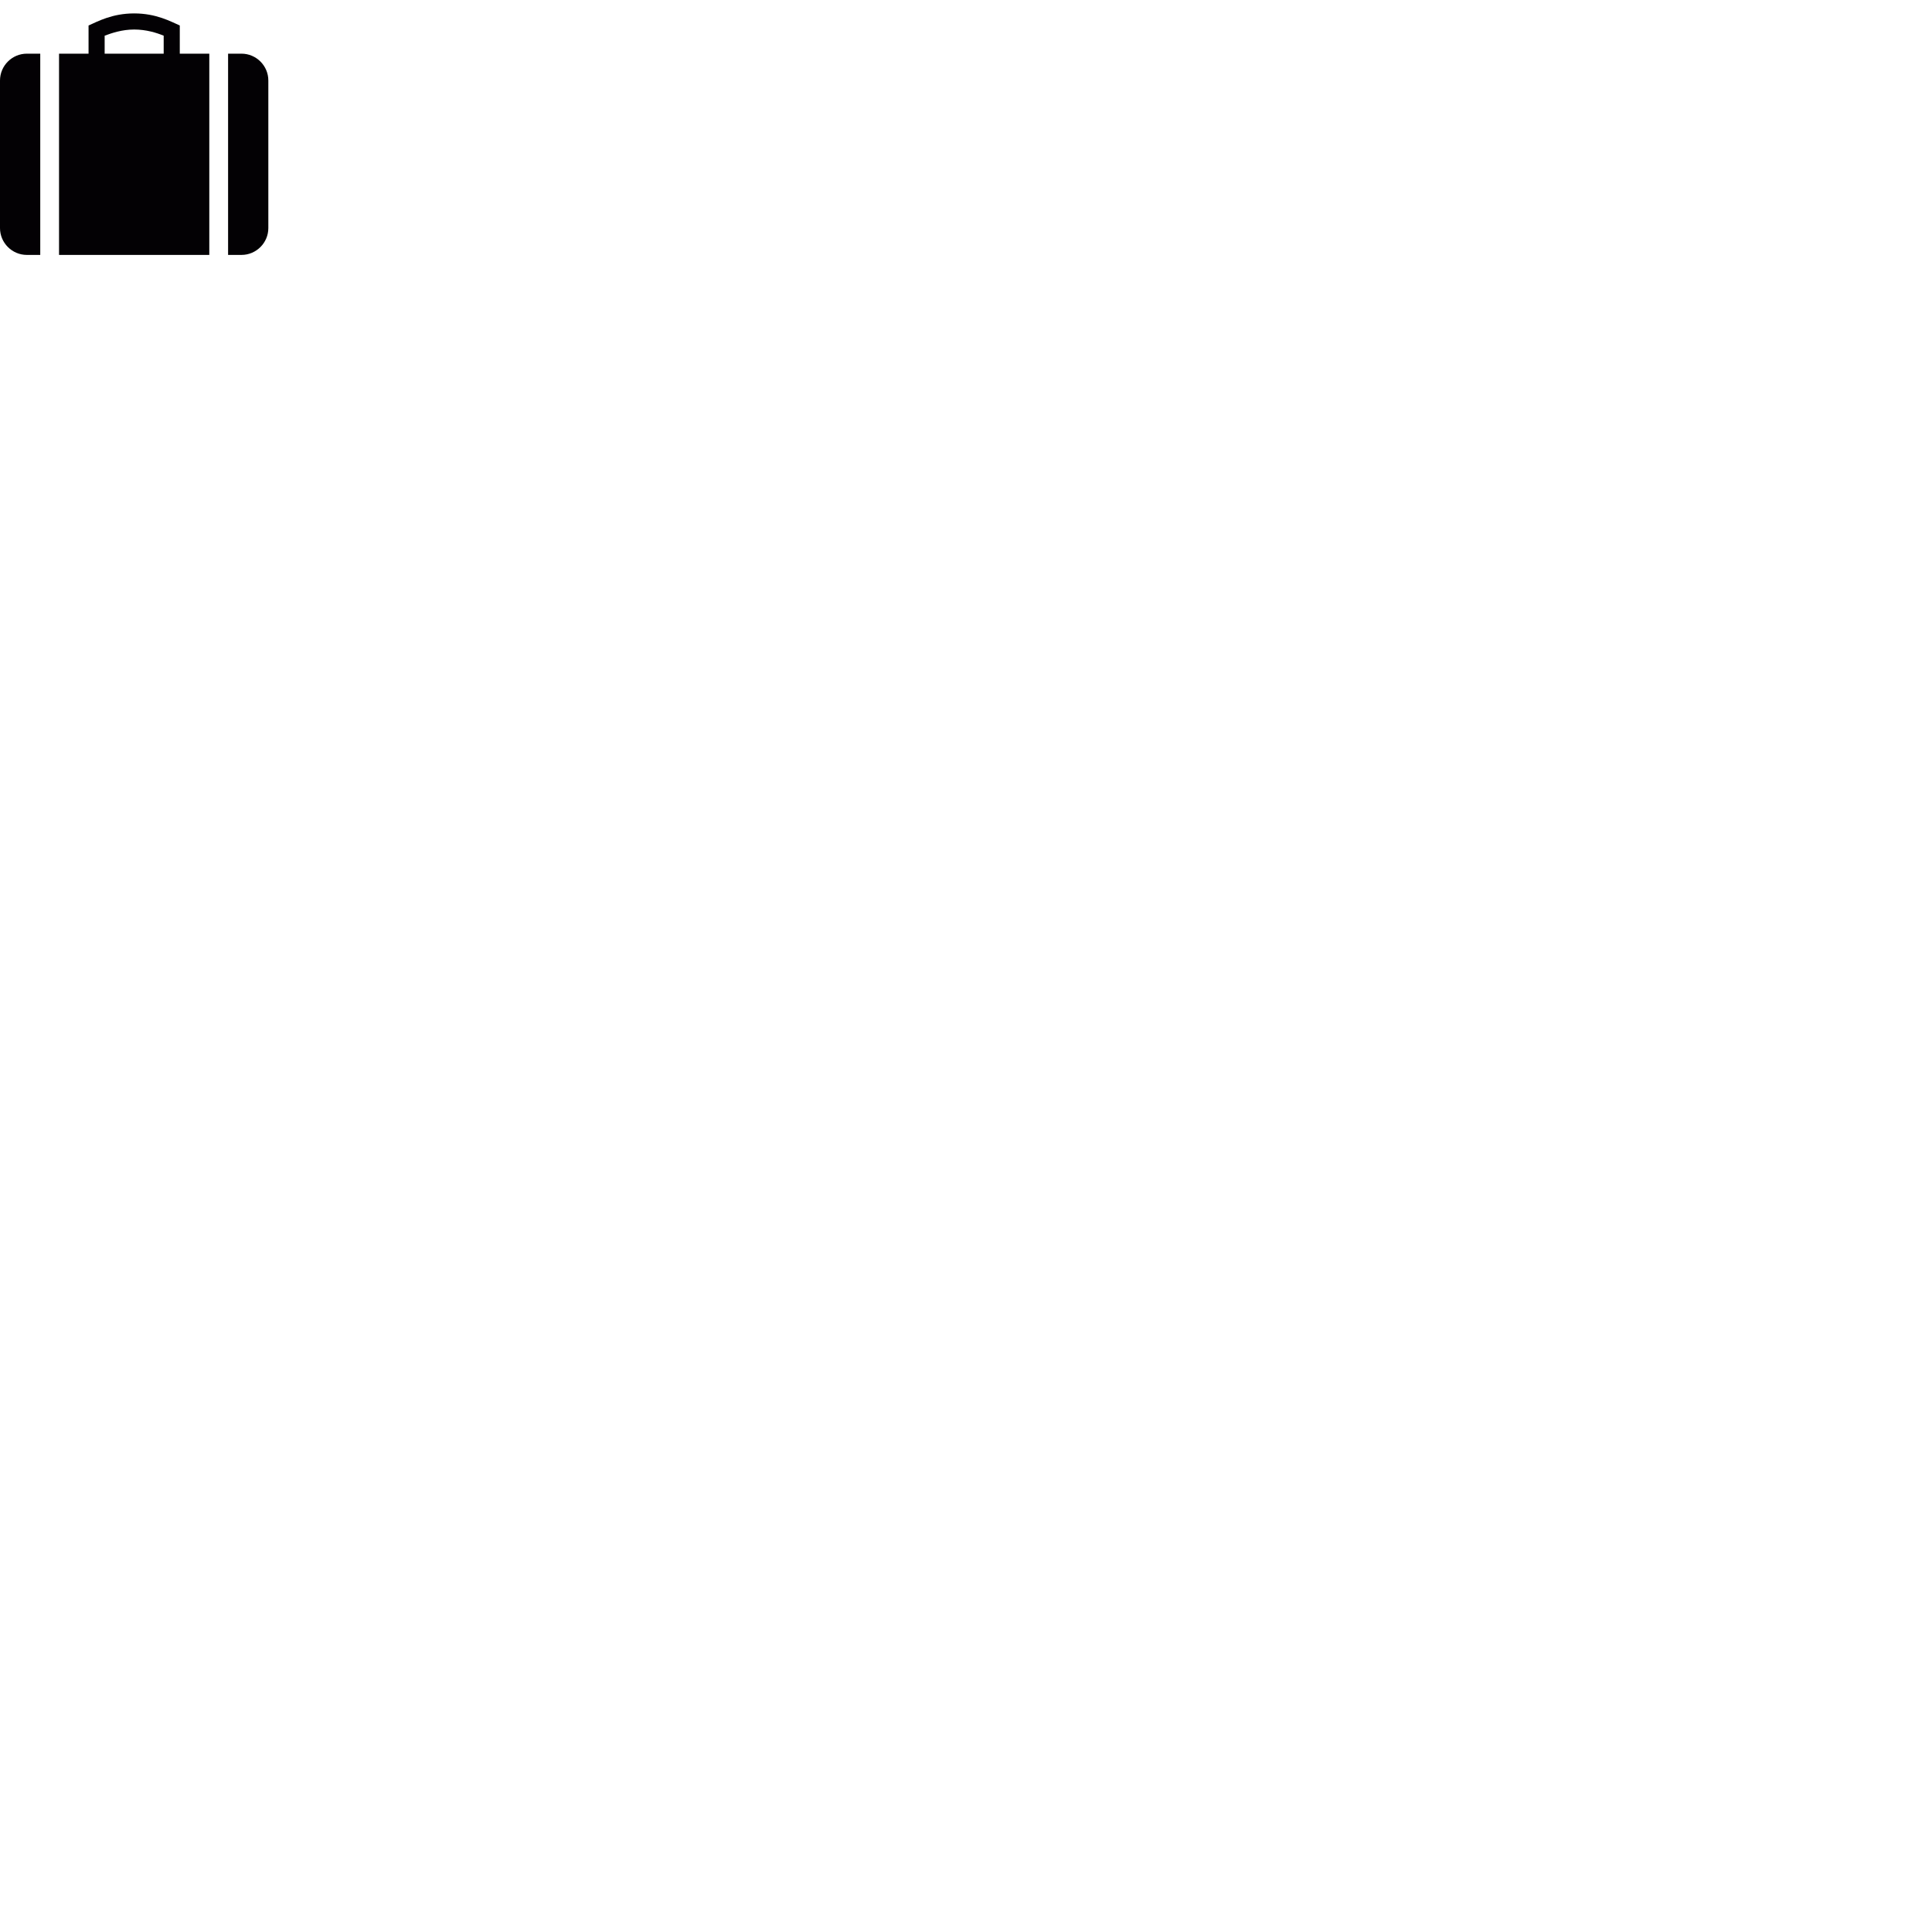
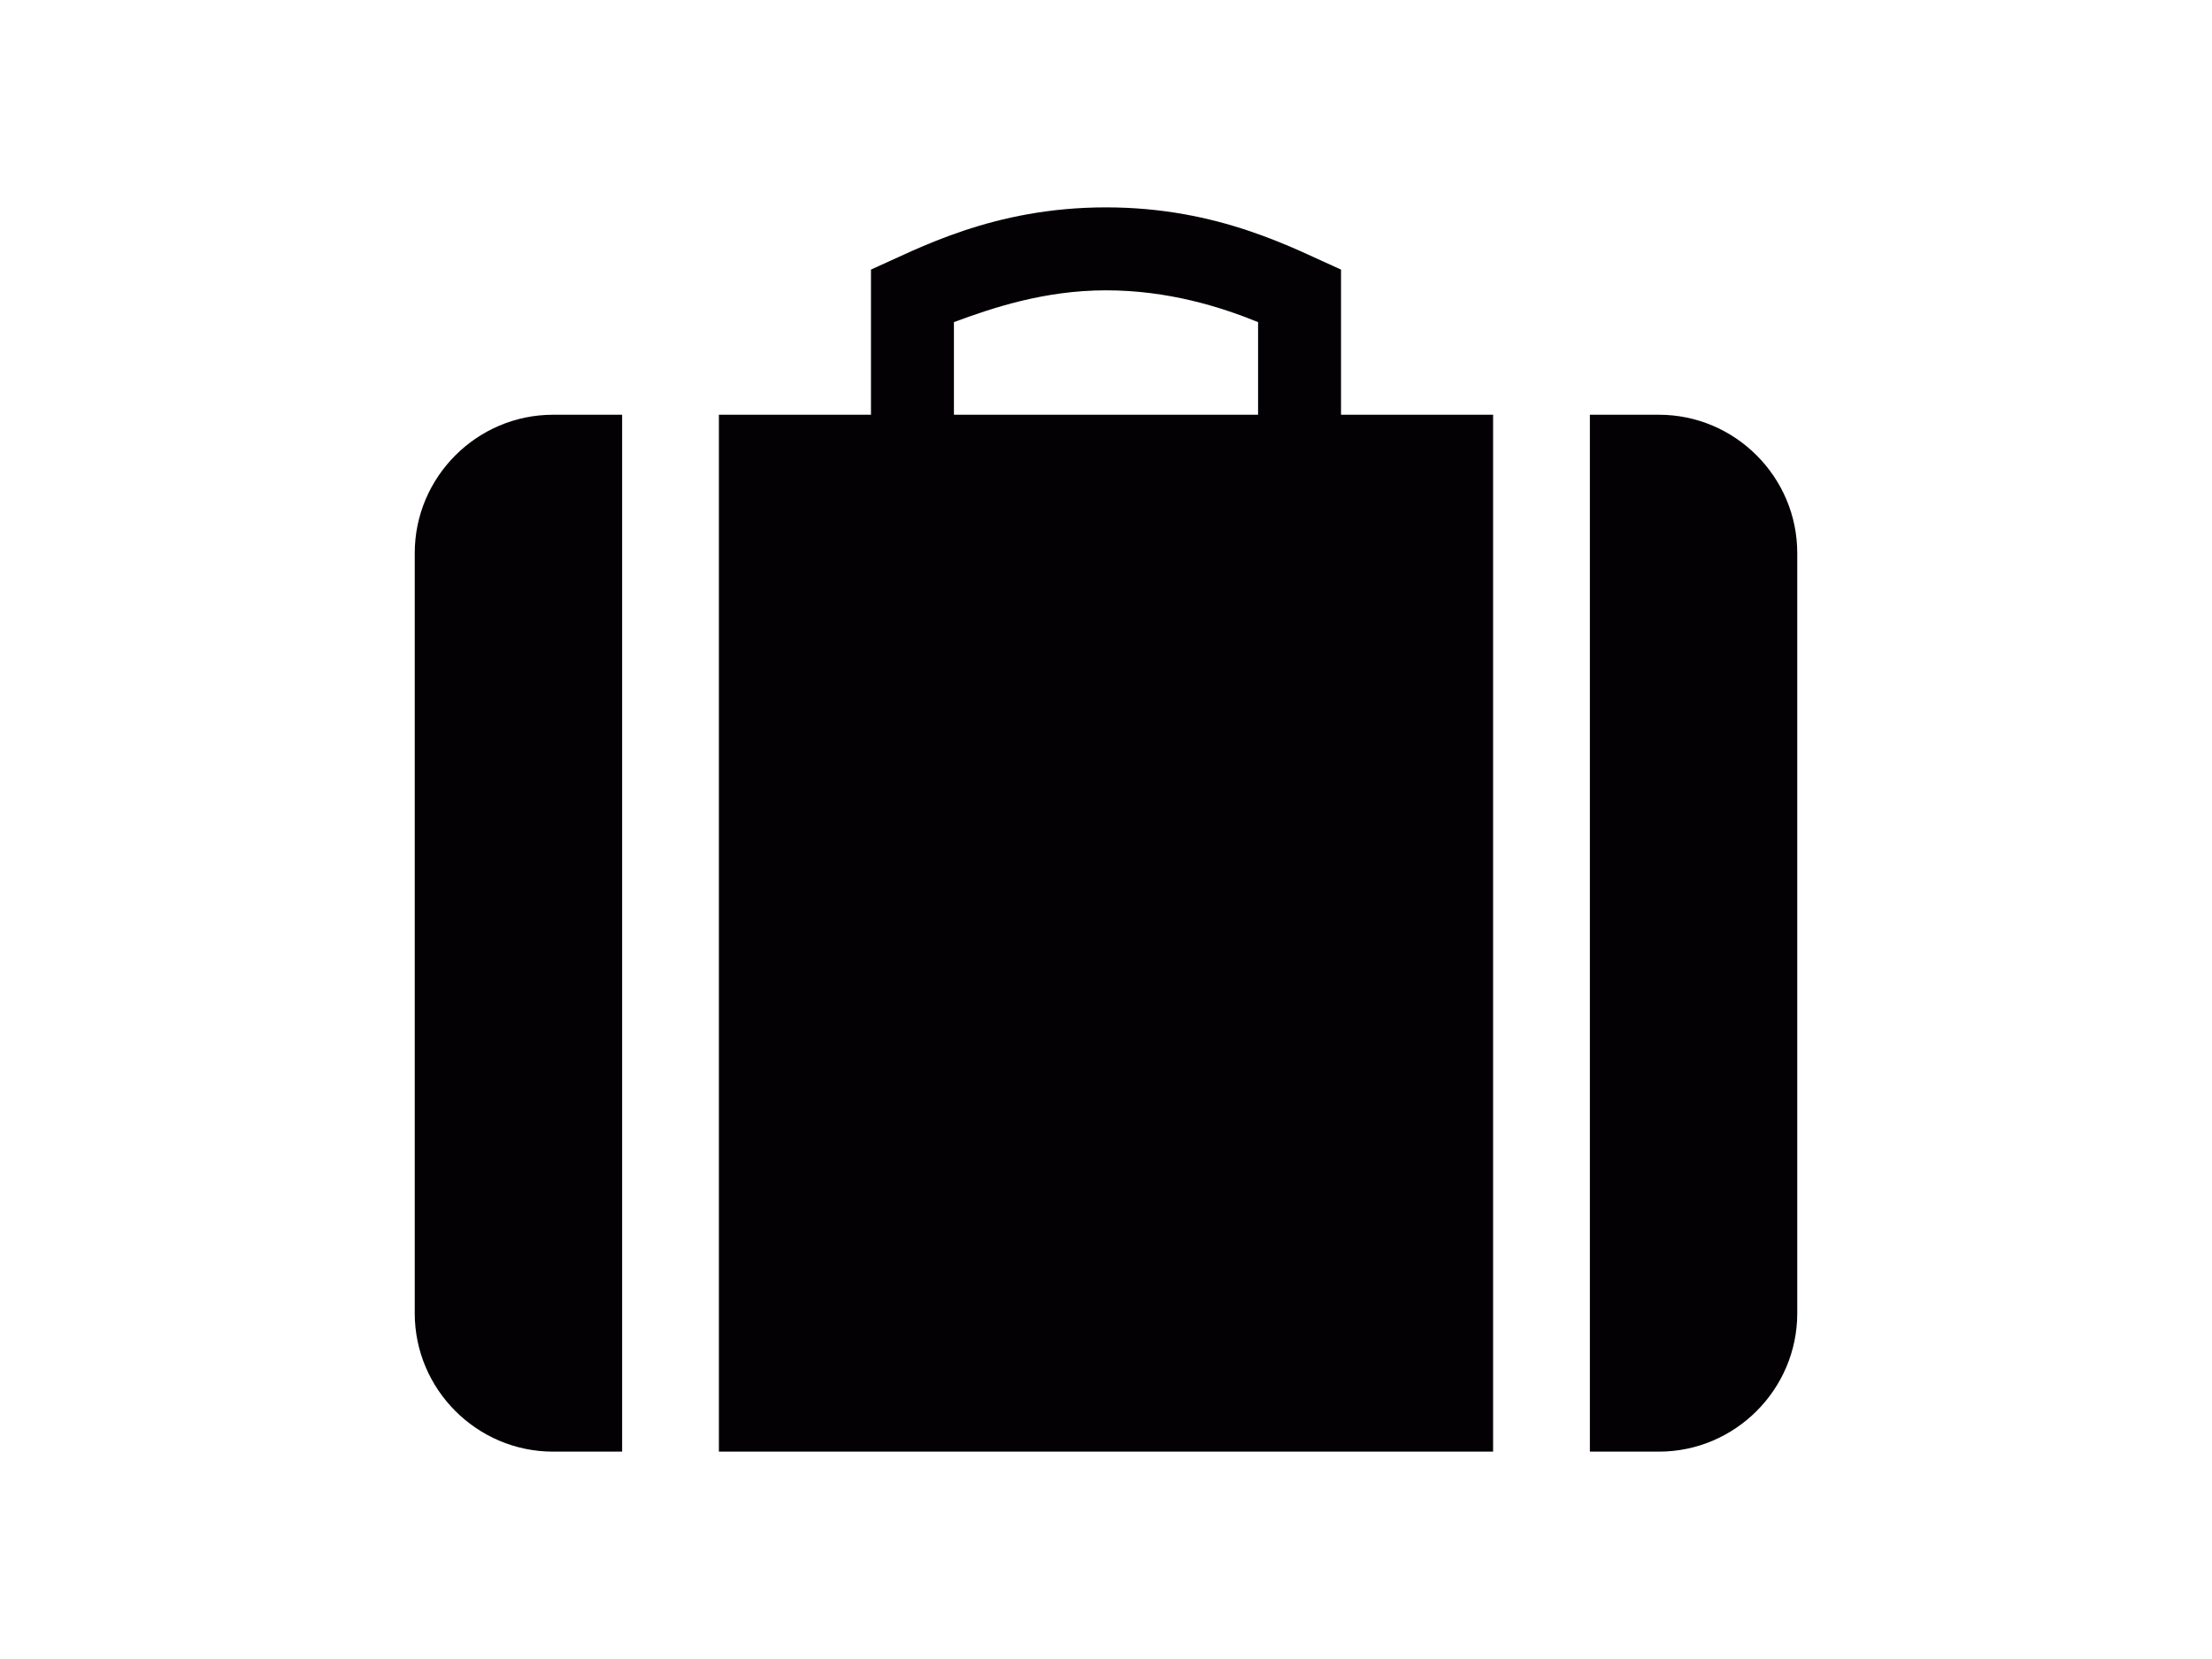
- <svg xmlns="http://www.w3.org/2000/svg" width="720" height="720" viewBox="0 0 720 720">
+ <svg xmlns="http://www.w3.org/2000/svg" width="640" height="480" viewBox="-10 -10 120 120">
  <path d="M90 20h-5v75h5c5.5 0 10-4.5 10-10V30c0-5.5-4.5-10-10-10zM0 30v55c0 5.5 4.5 10 10 10h5V20h-5C4.5 20 0 24.5 0 30zM67 9.5C63.6 8 58.2 5 50 5S36.4 8 33 9.5V20H22v75h56V20H67V9.5zM61 20H39v-6.7c2.7-1 6.5-2.3 11-2.3s8.3 1.2 11 2.3V20z" fill="#030104" />
</svg>
